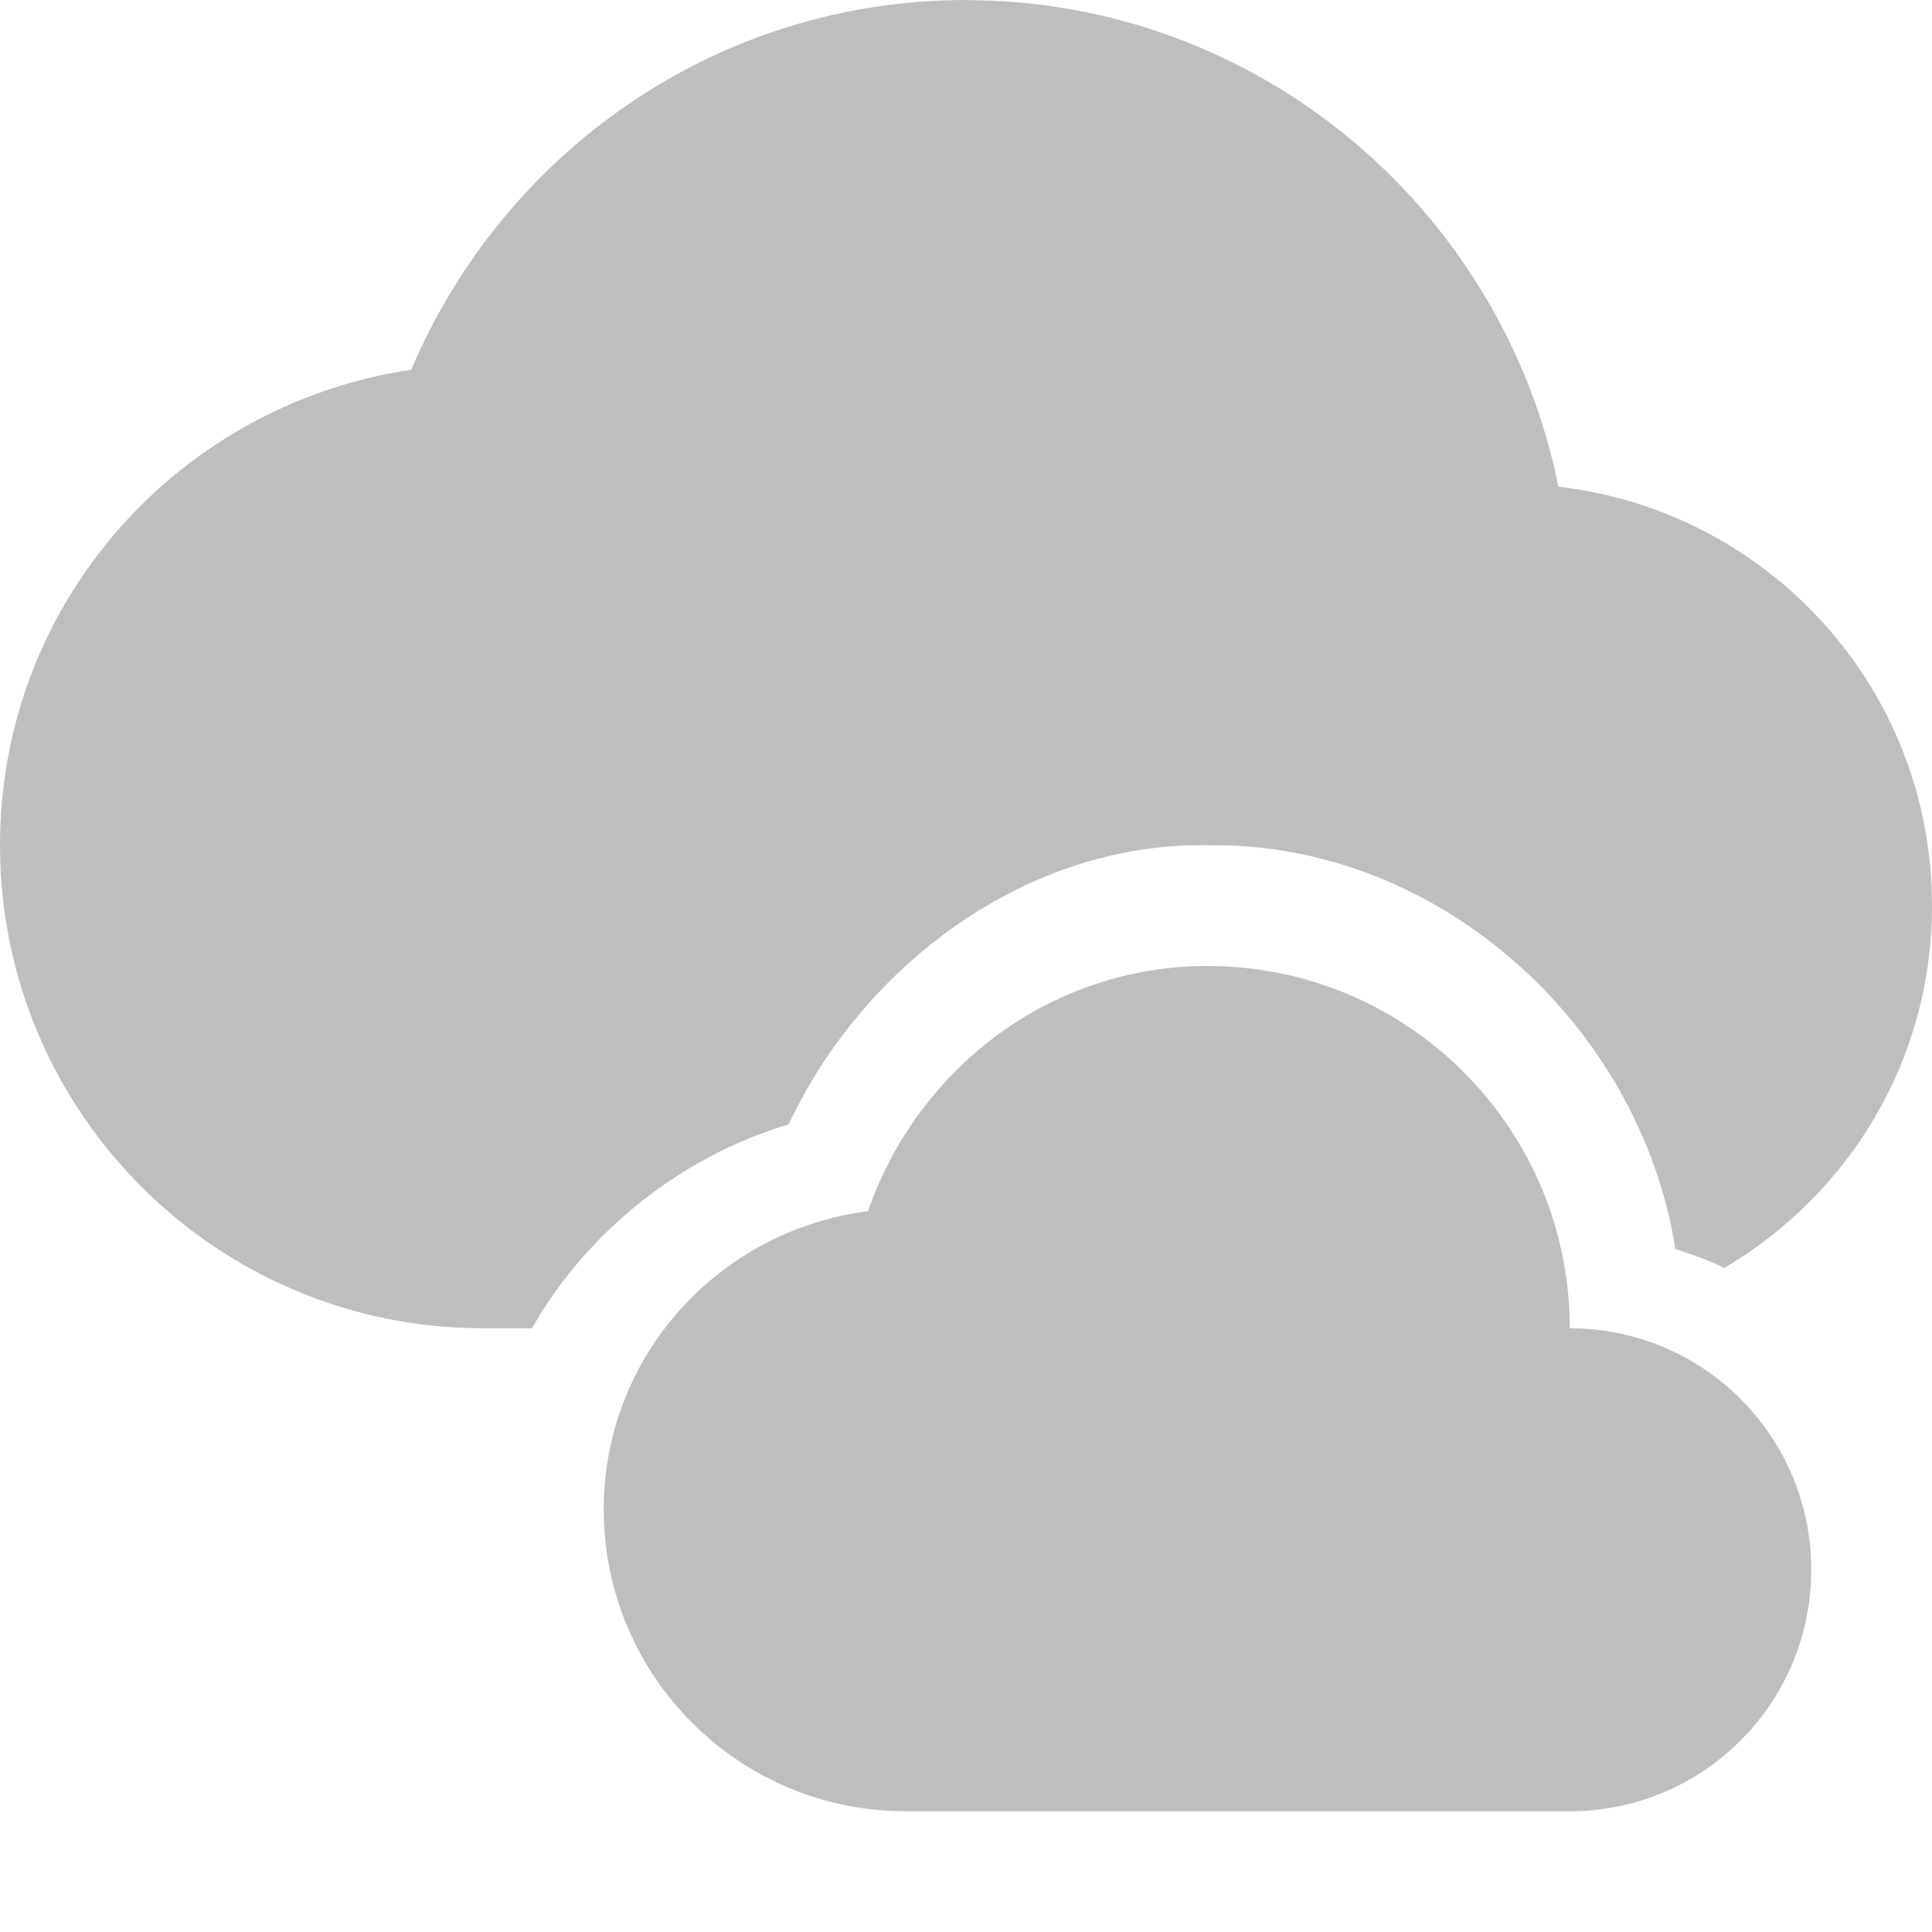
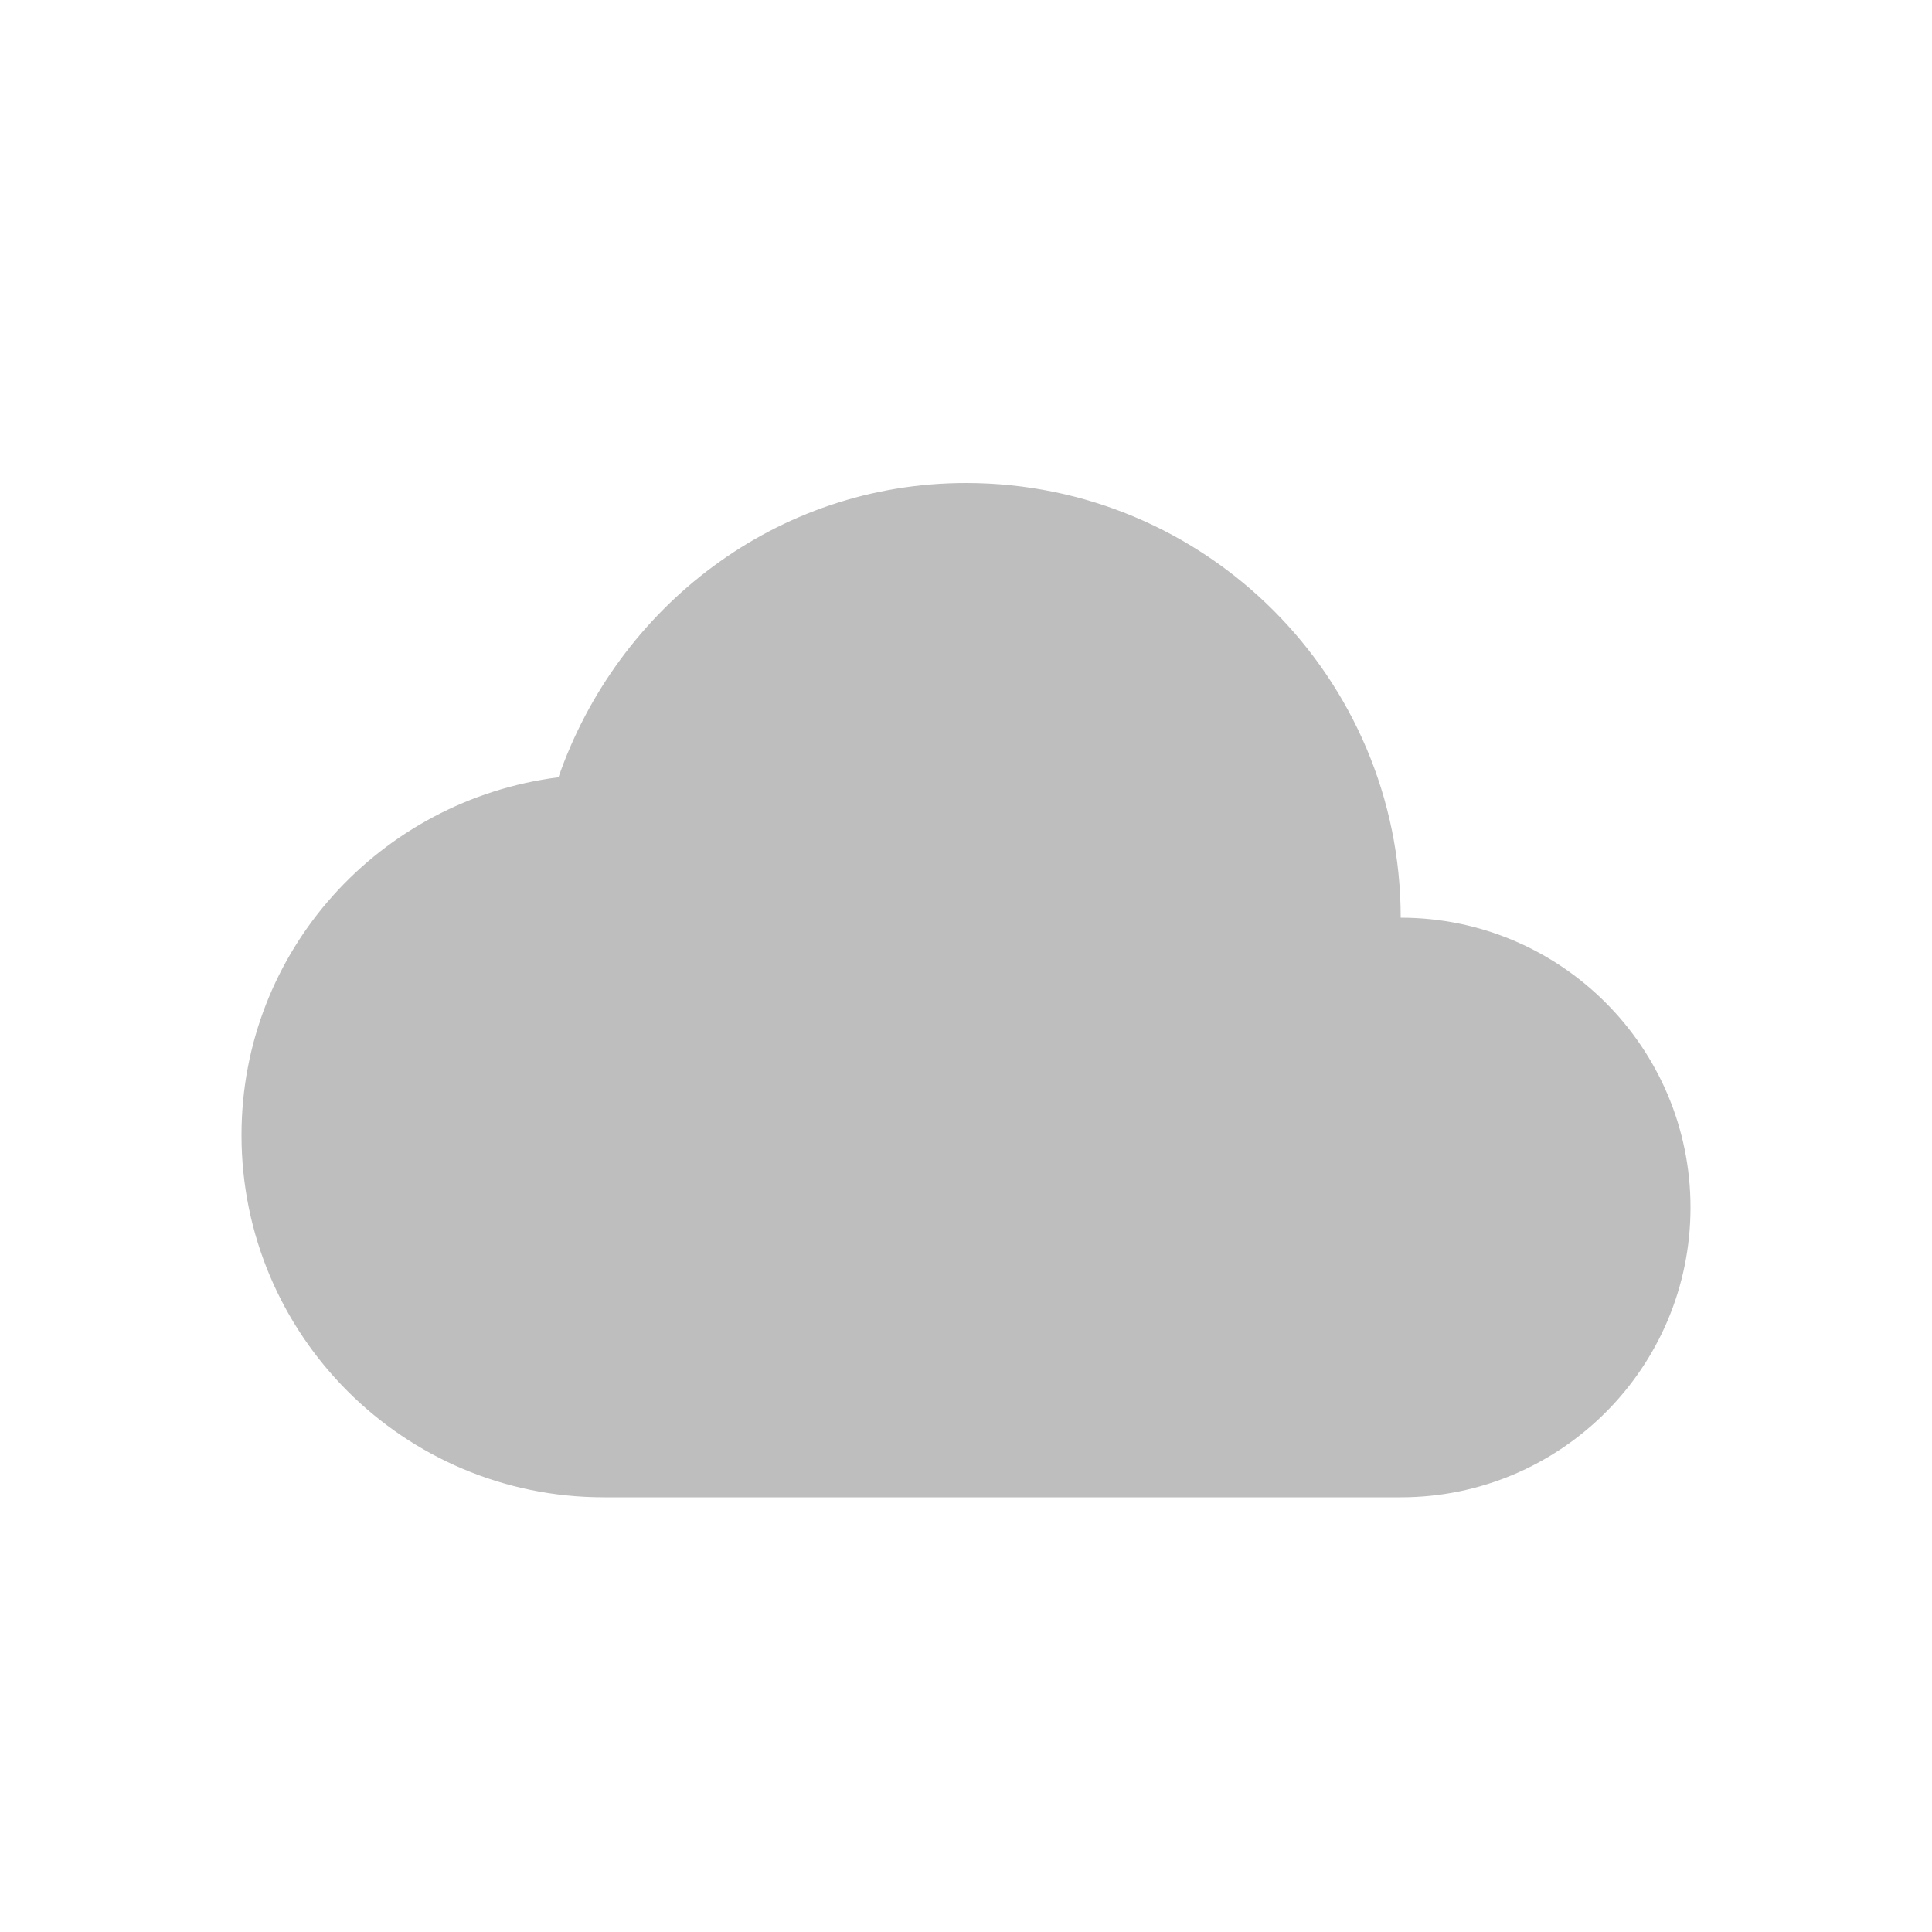
- <svg xmlns="http://www.w3.org/2000/svg" id="svg7384" style="enable-background:new" height="16" width="16" version="1.1">
+ <svg xmlns="http://www.w3.org/2000/svg" xmlns:ns1="http://www.openswatchbook.org/uri/2009/osb" id="svg7384" style="enable-background:new" height="16" width="16" version="1.1">
  <defs id="defs7386">
    <filter id="filter7554" color-interpolation-filters="sRGB">
      <feBlend id="feBlend7556" in2="BackgroundImage" mode="darken" />
    </filter>
+     <linearGradient ns1:paint="solid" id="linearGradient5606">
+       <stop style="stop-color:#000000;stop-opacity:1;" offset="0" id="stop5608" />
+     </linearGradient>
  </defs>
-   <g id="layer9" transform="translate(-446 331)">
-     <path id="path6020" style="fill:#bebebe" d="m454-331c-2.071 0-3.835 1.268-4.594 3.062-1.928 0.287-3.406 1.93-3.406 3.938 0 2.209 1.791 4 4 4h0.406c0.454-0.801 1.241-1.427 2.125-1.688 0.62-1.322 1.975-2.338 3.469-2.312 1.908-0.031 3.582 1.485 3.875 3.344 0.143 0.045 0.269 0.091 0.406 0.156 1.03-0.609 1.719-1.716 1.719-3 0-1.796-1.351-3.269-3.094-3.469-0.46-2.29-2.48-4.03-4.91-4.03zm2 9c-0.34-0.001-0.676 0.077-0.969 0.25-0.588 0.319-0.891 0.947-1.062 1.562-0.023 0.212-0.29 0.124-0.438 0.188h4.469c0.021-1.066-0.924-2.037-2-2z" />
-     <path id="path6051" style="fill:#bebebe" d="m456-323c-1.312 0-2.405 0.858-2.812 2.031-1.231 0.156-2.188 1.196-2.188 2.469 0 1.381 1.119 2.5 2.5 2.5h5.5c1.105 0 2-0.895 2-2s-0.895-2-2-2c0-1.657-1.343-3-3-3z" />
-   </g>
+   <path d="M 8,4 C 6.426,4 5.114,5.03 4.625,6.437 3.148,6.625 2,7.872 2,9.4 c 0,1.657 1.343,3 3,3 l 6.6,0 C 12.926,12.4 14,11.325 14,10 14,8.675 12.925,7.6 11.6,7.6 11.6,5.612 9.988,4 8,4 Z" style="fill:#bebebe" id="path6051" />
</svg>
